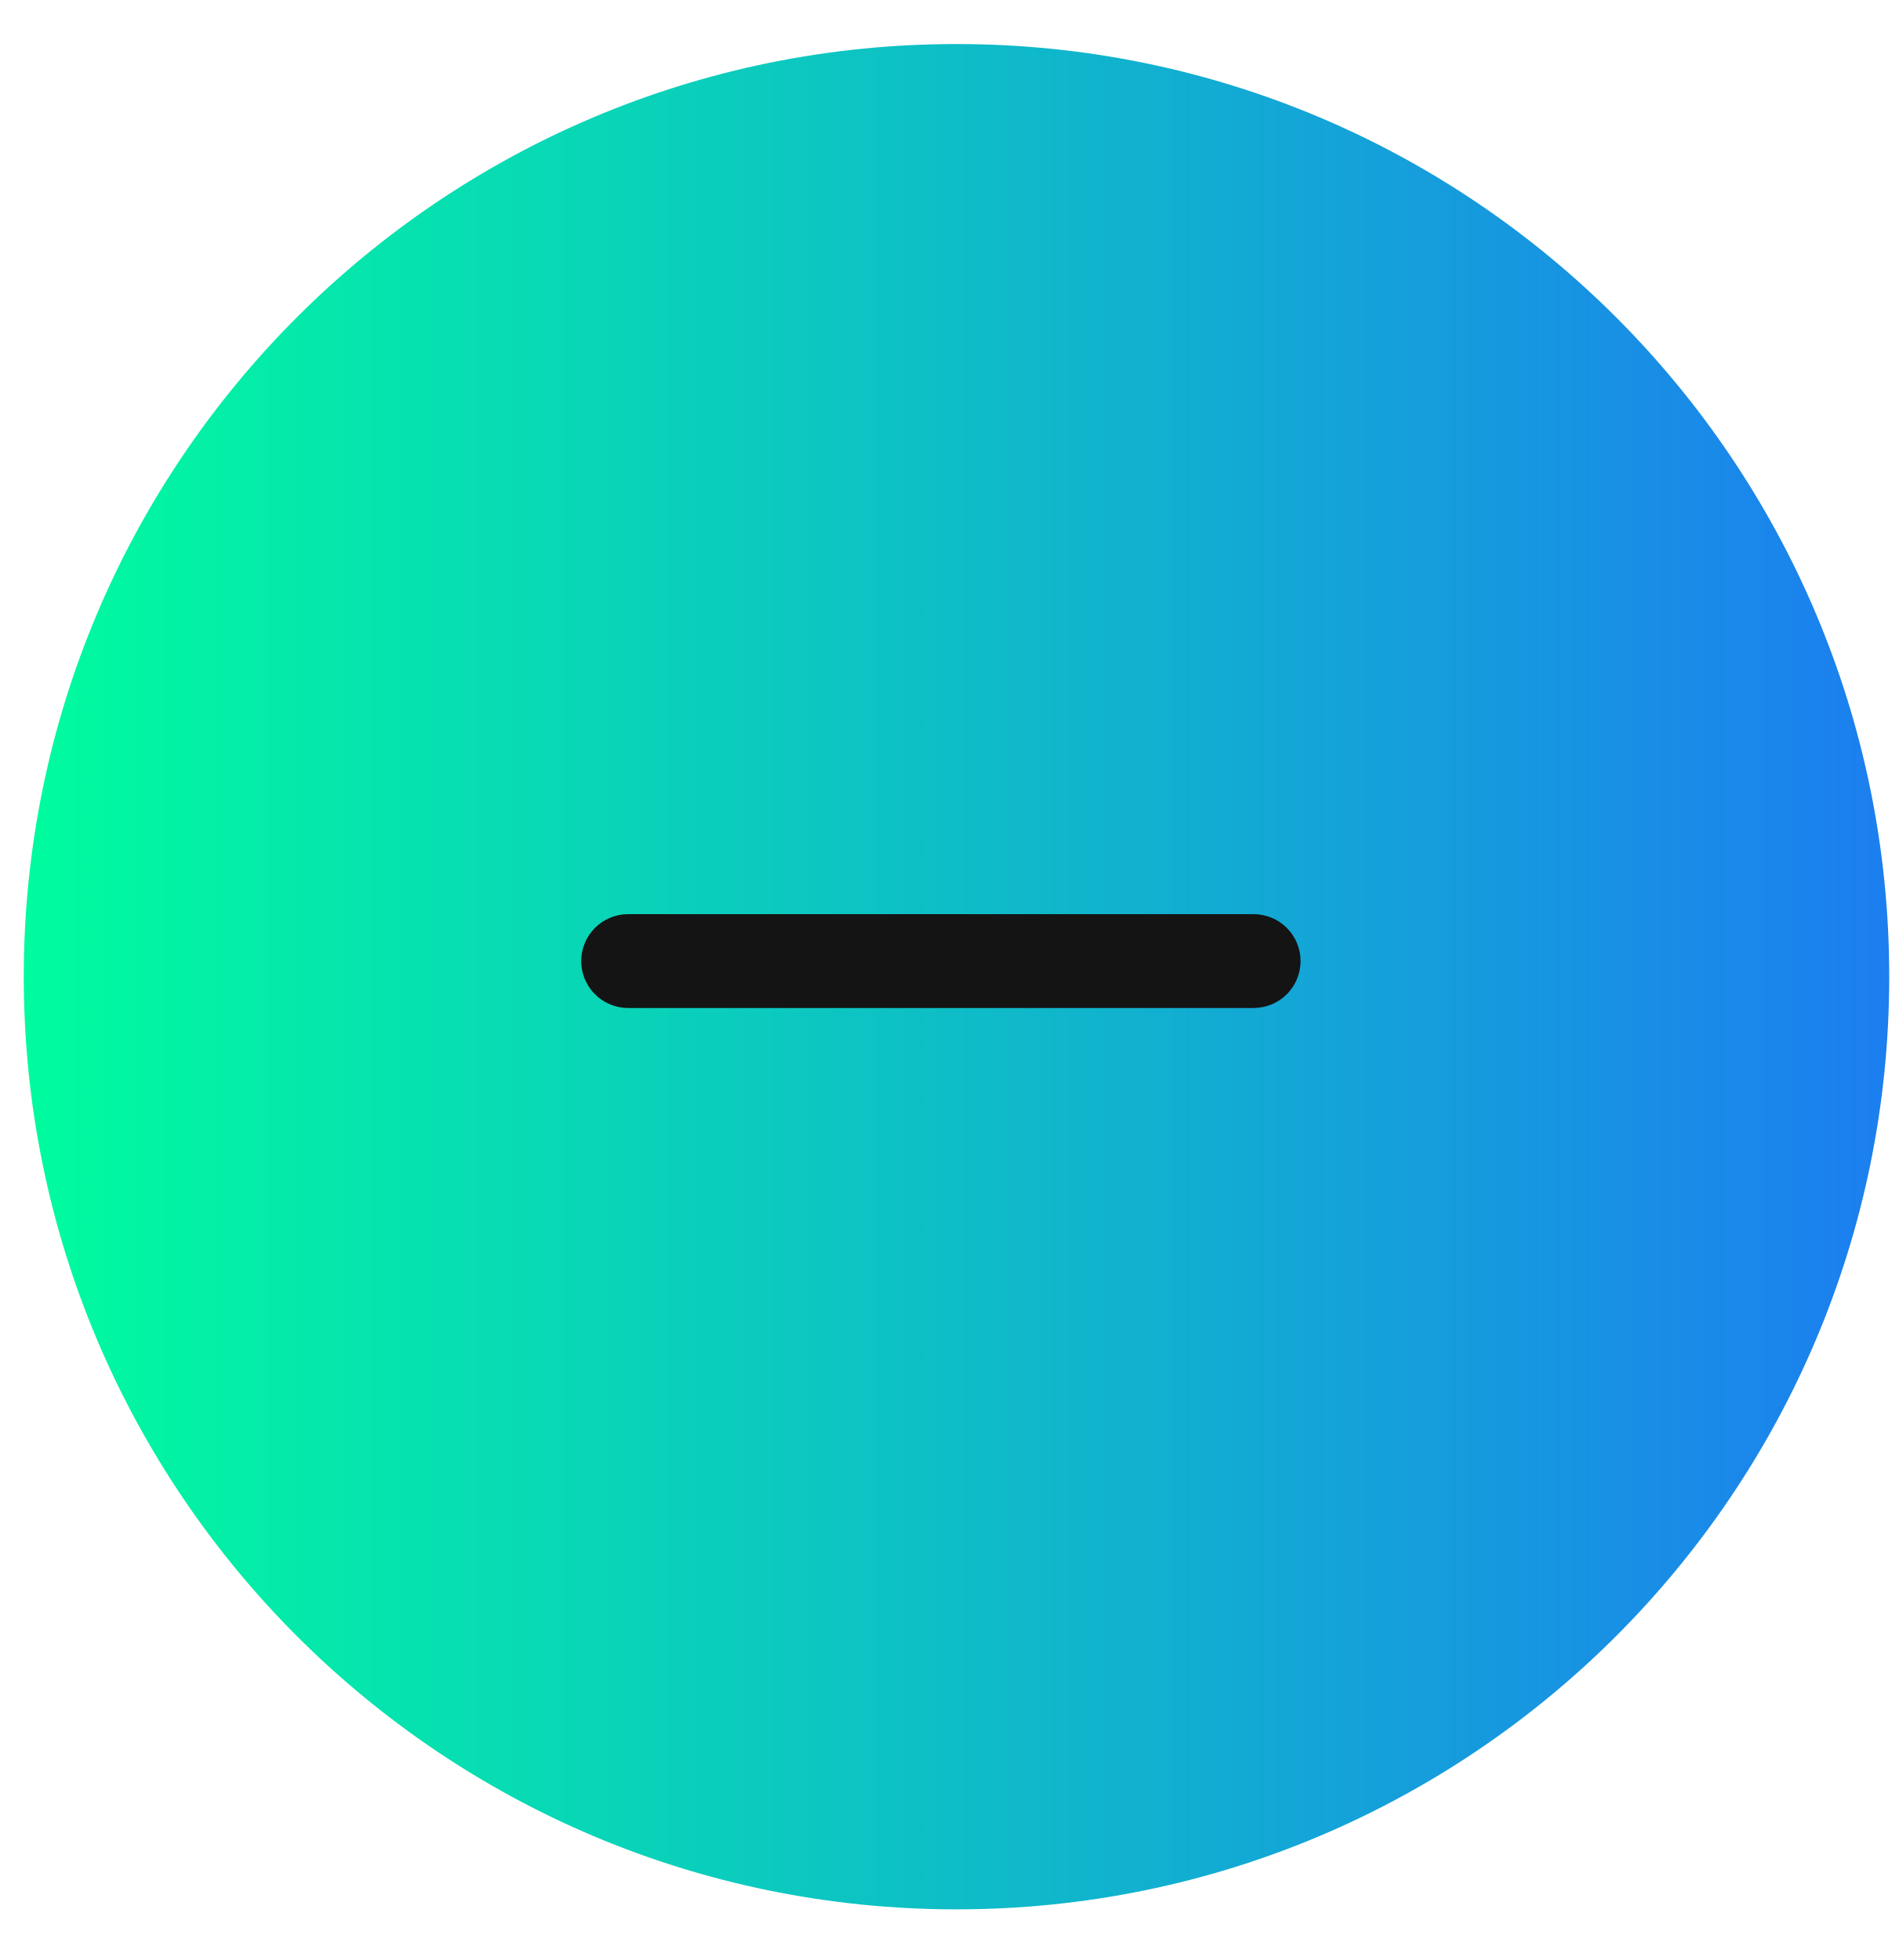
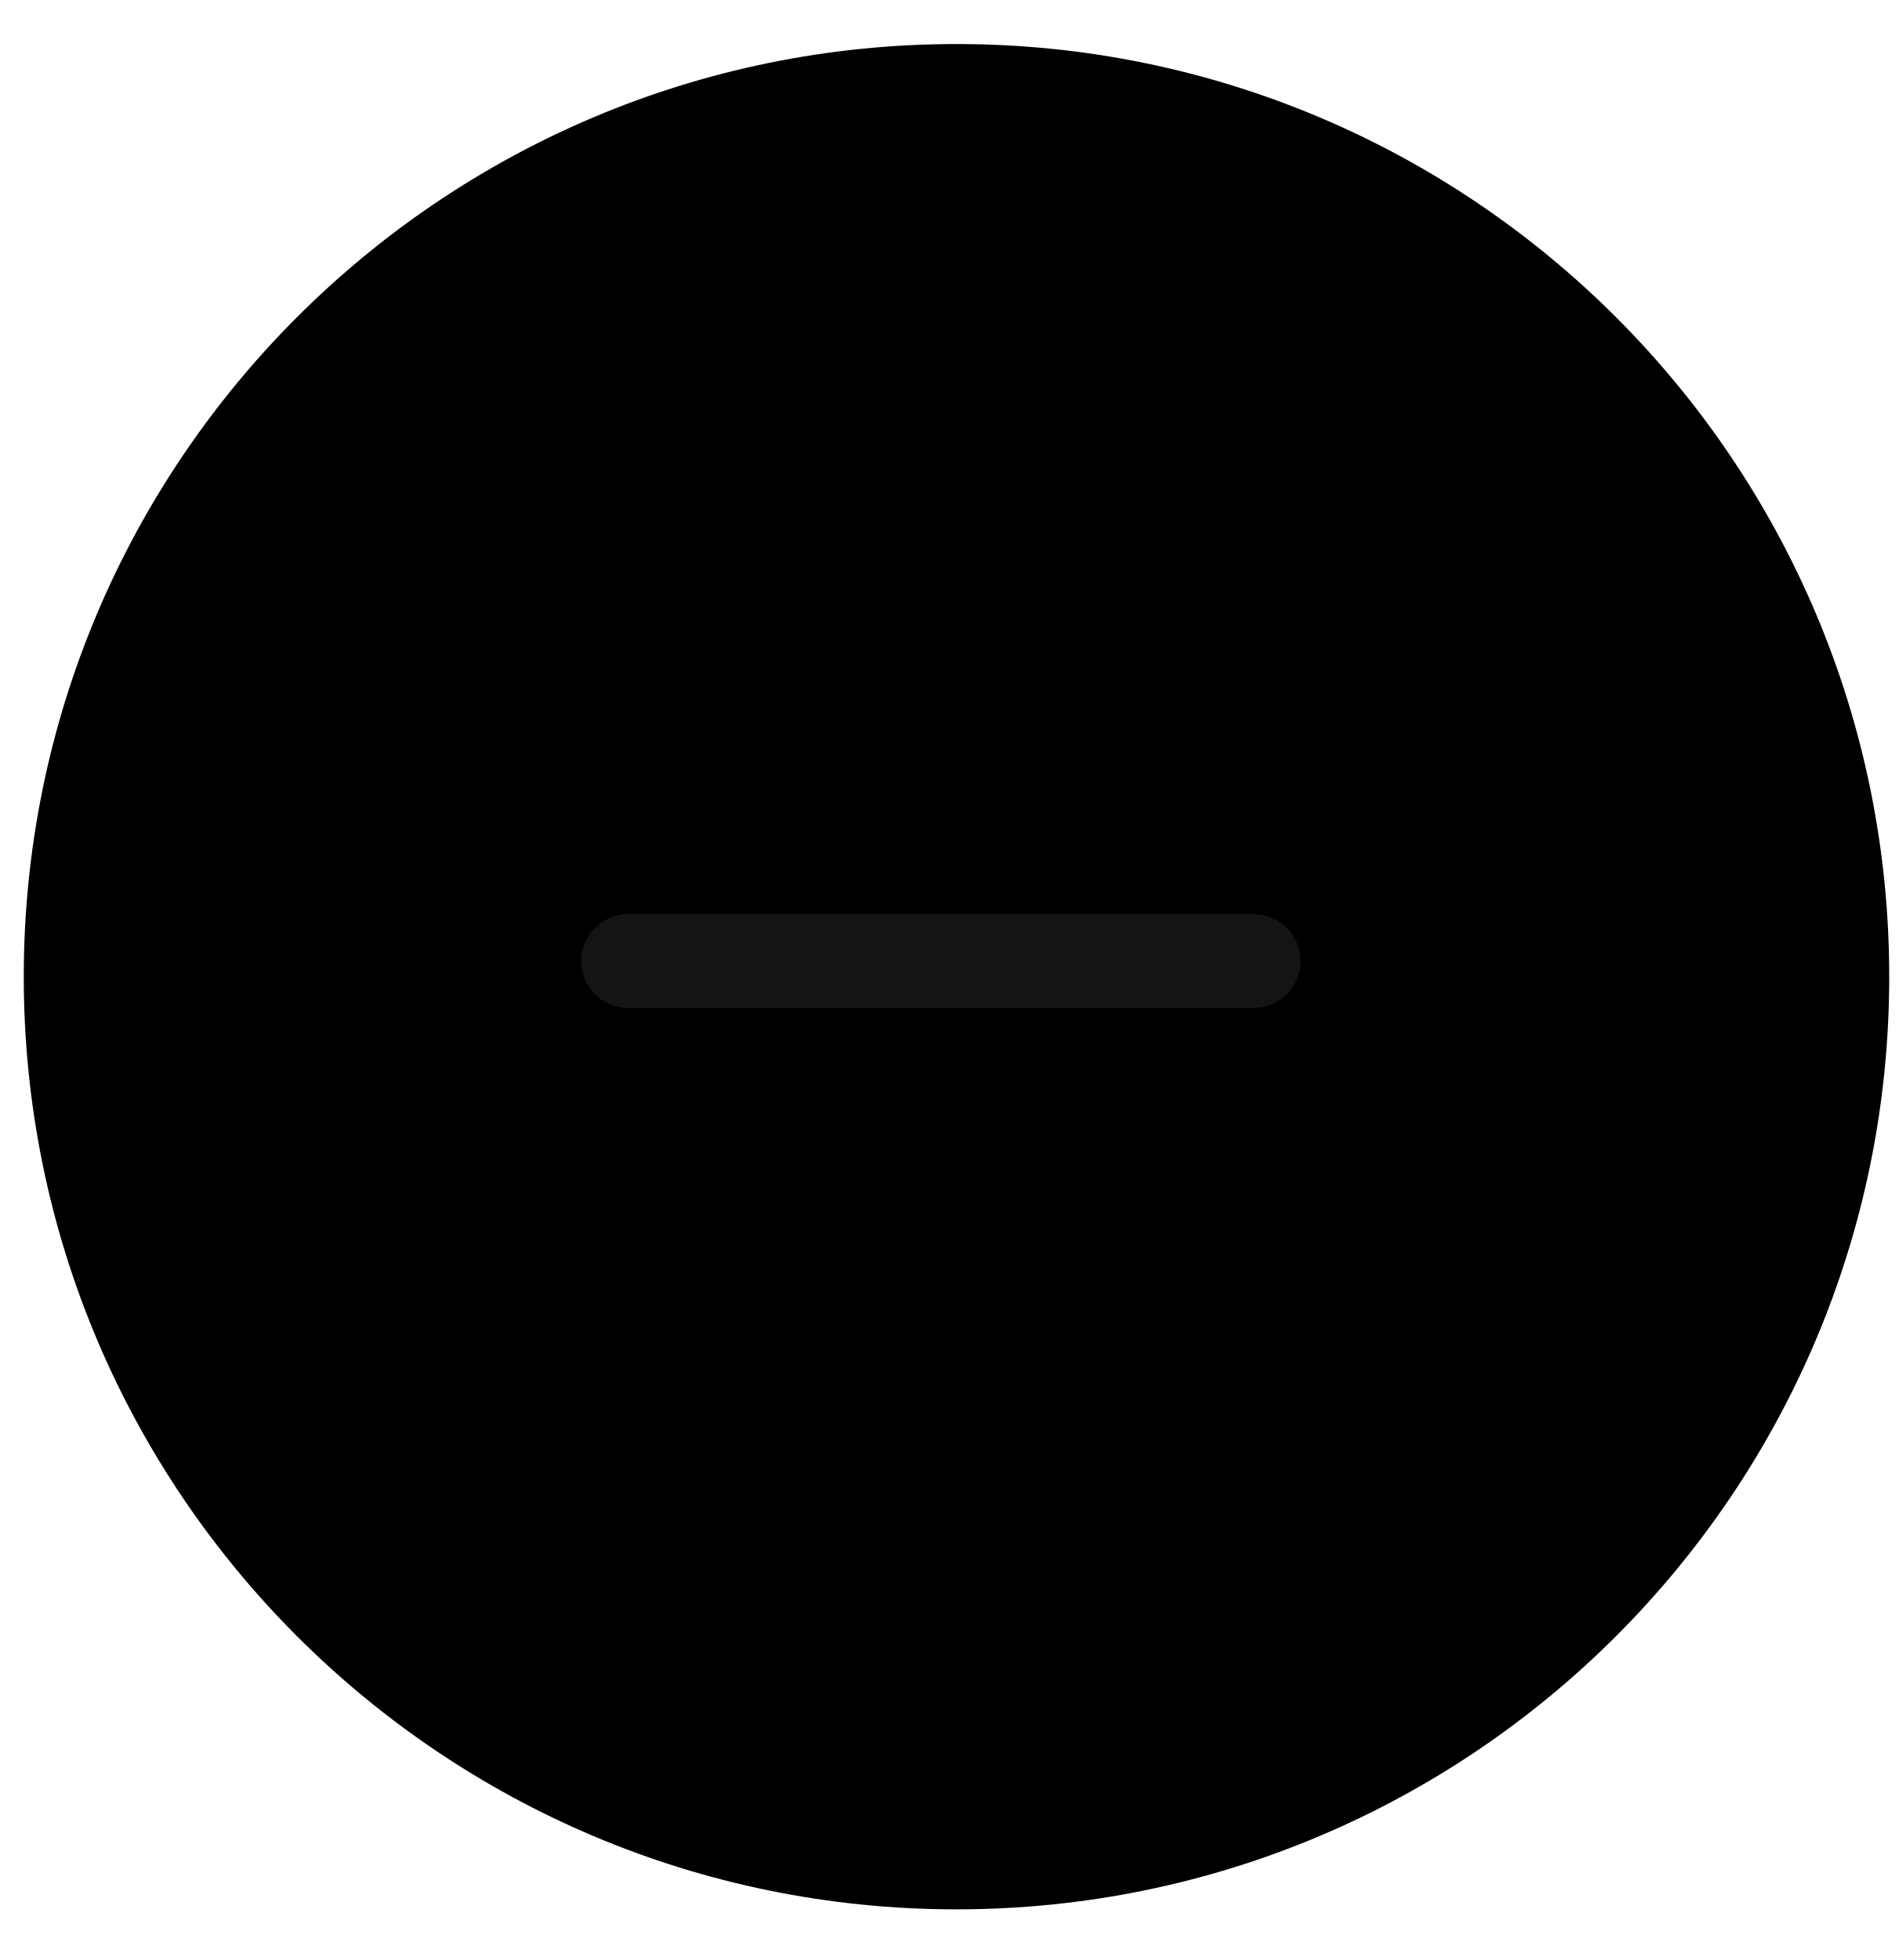
<svg xmlns="http://www.w3.org/2000/svg" width="31" height="32" viewBox="0 0 31 32" fill="none">
  <circle cx="15.615" cy="15.946" r="15.227" fill="url(#paint0_linear_203_8296)" />
  <path d="M9.488 15.691C9.488 15.488 9.569 15.293 9.713 15.149C9.856 15.006 10.051 14.925 10.254 14.925H20.466C20.669 14.925 20.864 15.006 21.007 15.149C21.151 15.293 21.232 15.488 21.232 15.691C21.232 15.894 21.151 16.089 21.007 16.233C20.864 16.376 20.669 16.457 20.466 16.457H10.254C10.051 16.457 9.856 16.376 9.713 16.233C9.569 16.089 9.488 15.894 9.488 15.691Z" fill="#141414" />
  <defs>
    <linearGradient id="paint0_linear_203_8296" x1="0.388" y1="15.946" x2="30.843" y2="15.946" gradientUnits="userSpaceOnUse">
-       <stop stop-color="#00FC9E" />
-       <stop offset="1" stop-color="#1C7EF0" />
+       <stop stopColor="#00FC9E" />
+       <stop offset="1" stopColor="#1C7EF0" />
    </linearGradient>
  </defs>
</svg>
